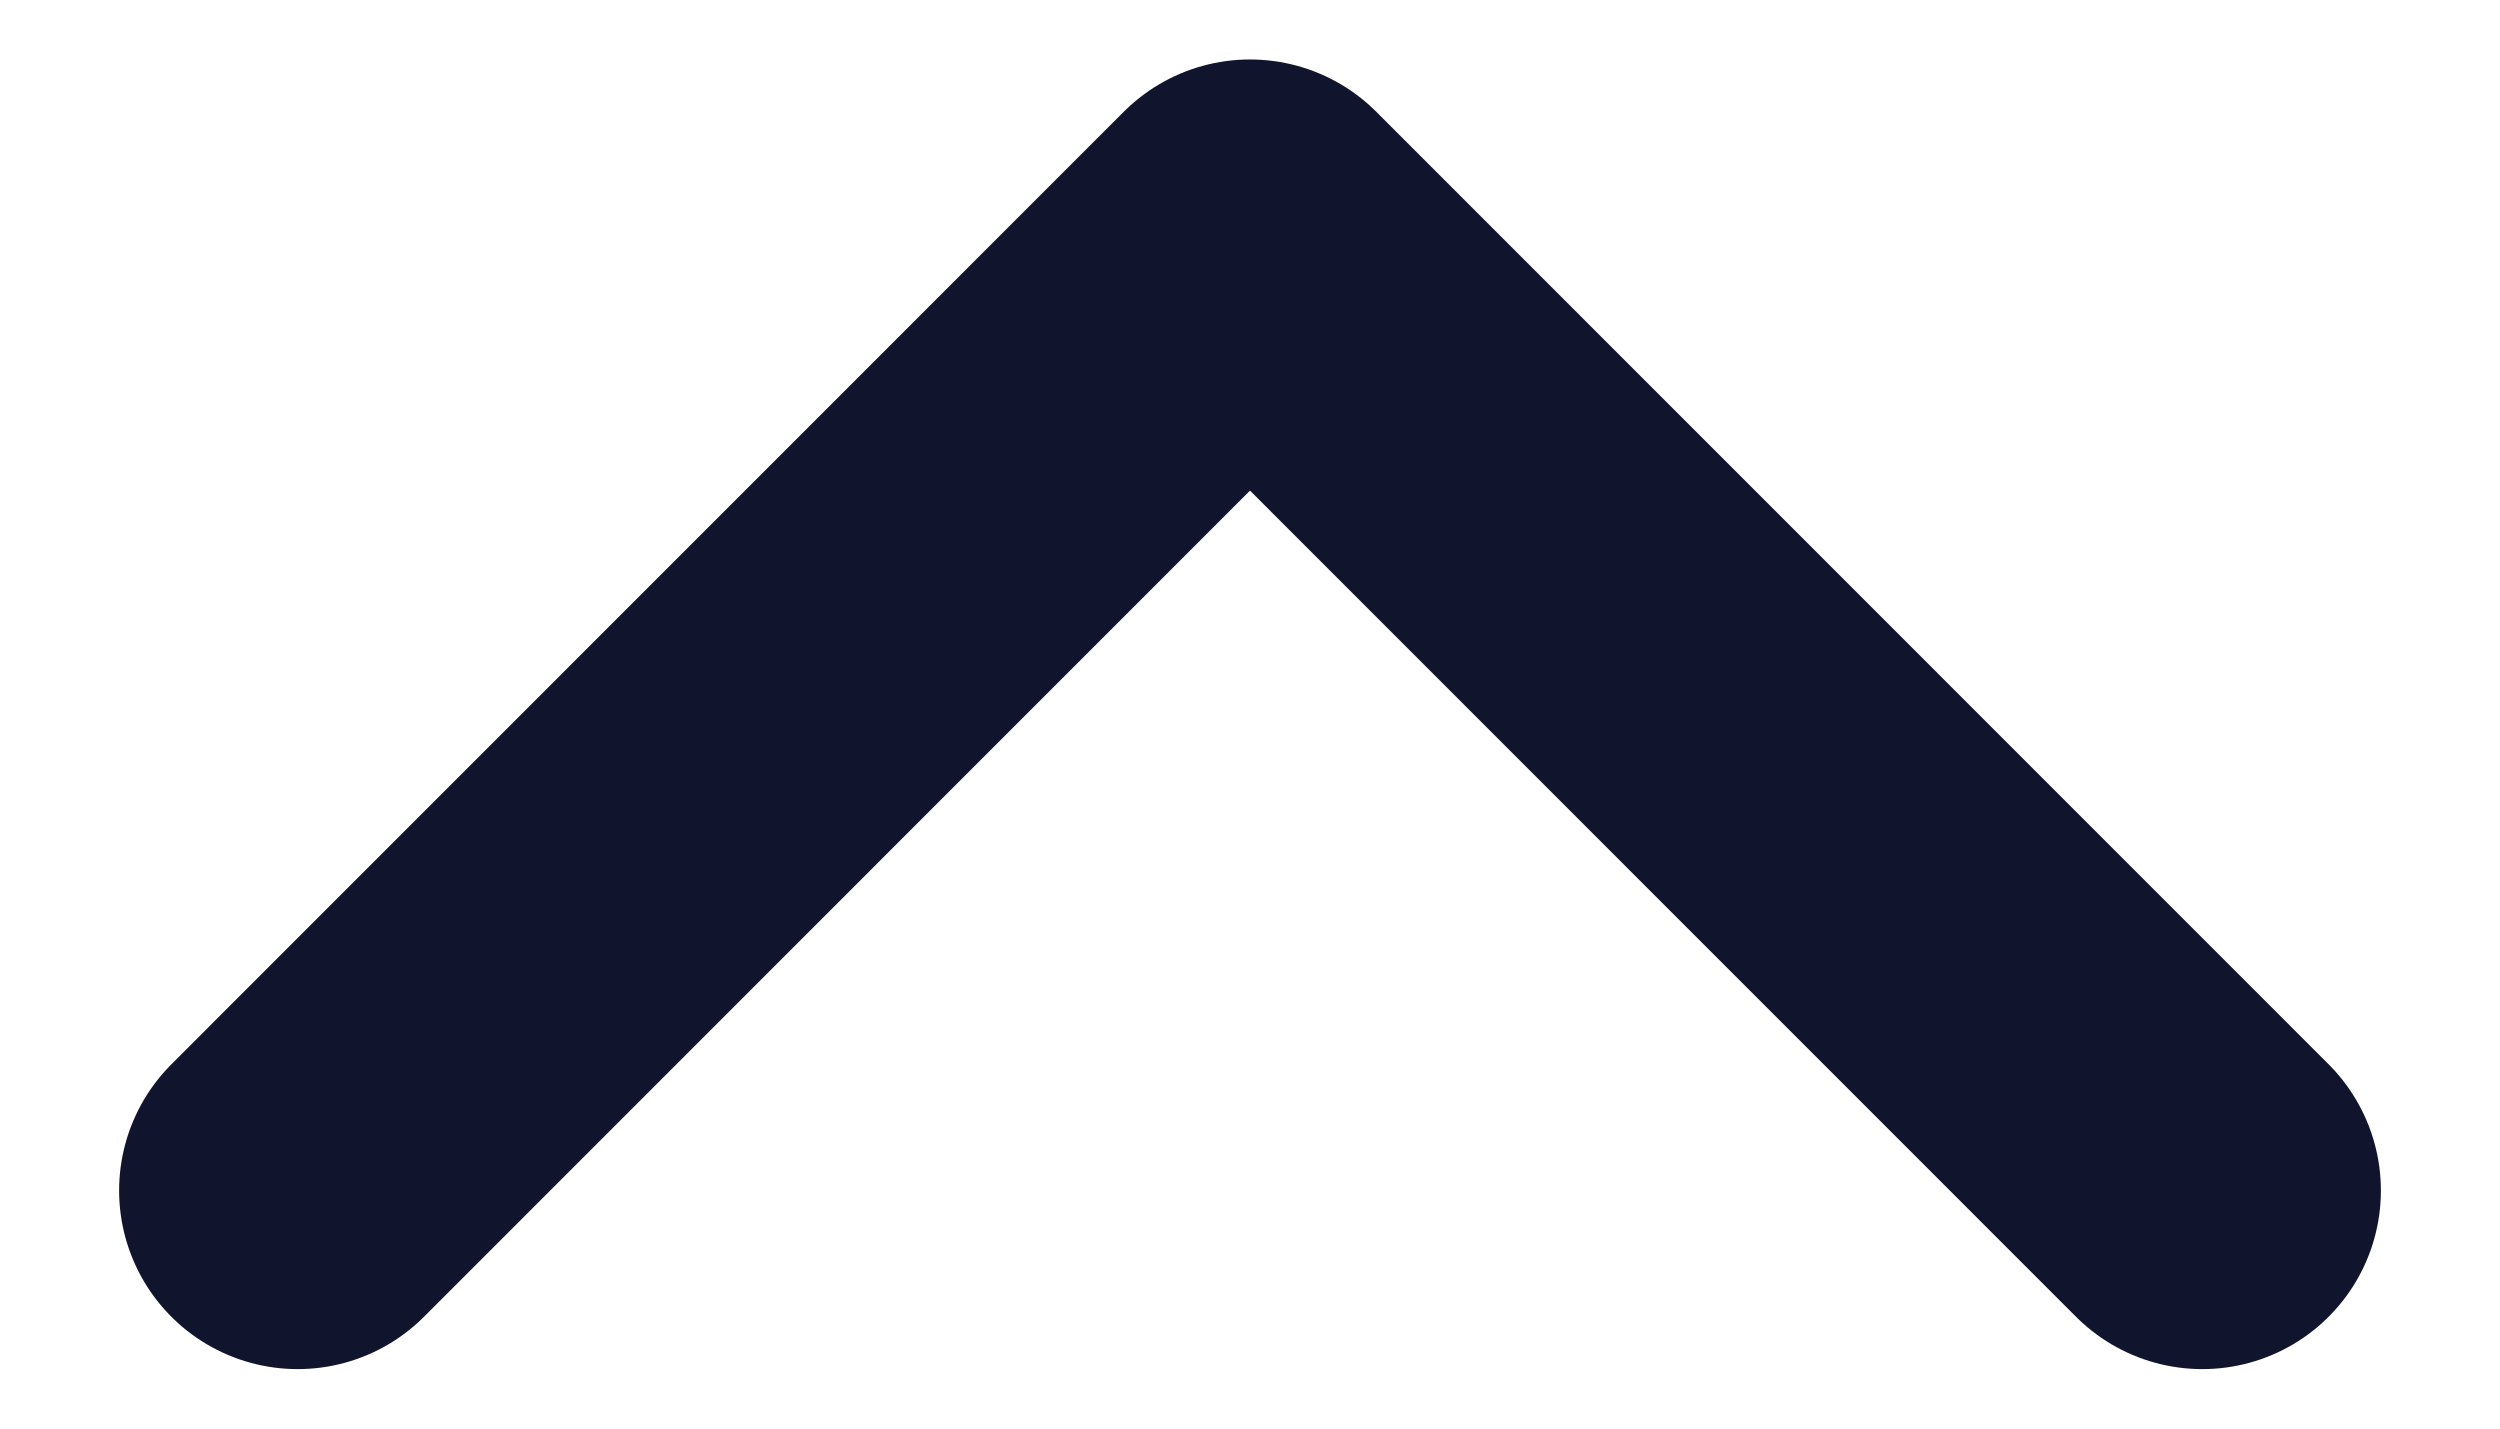
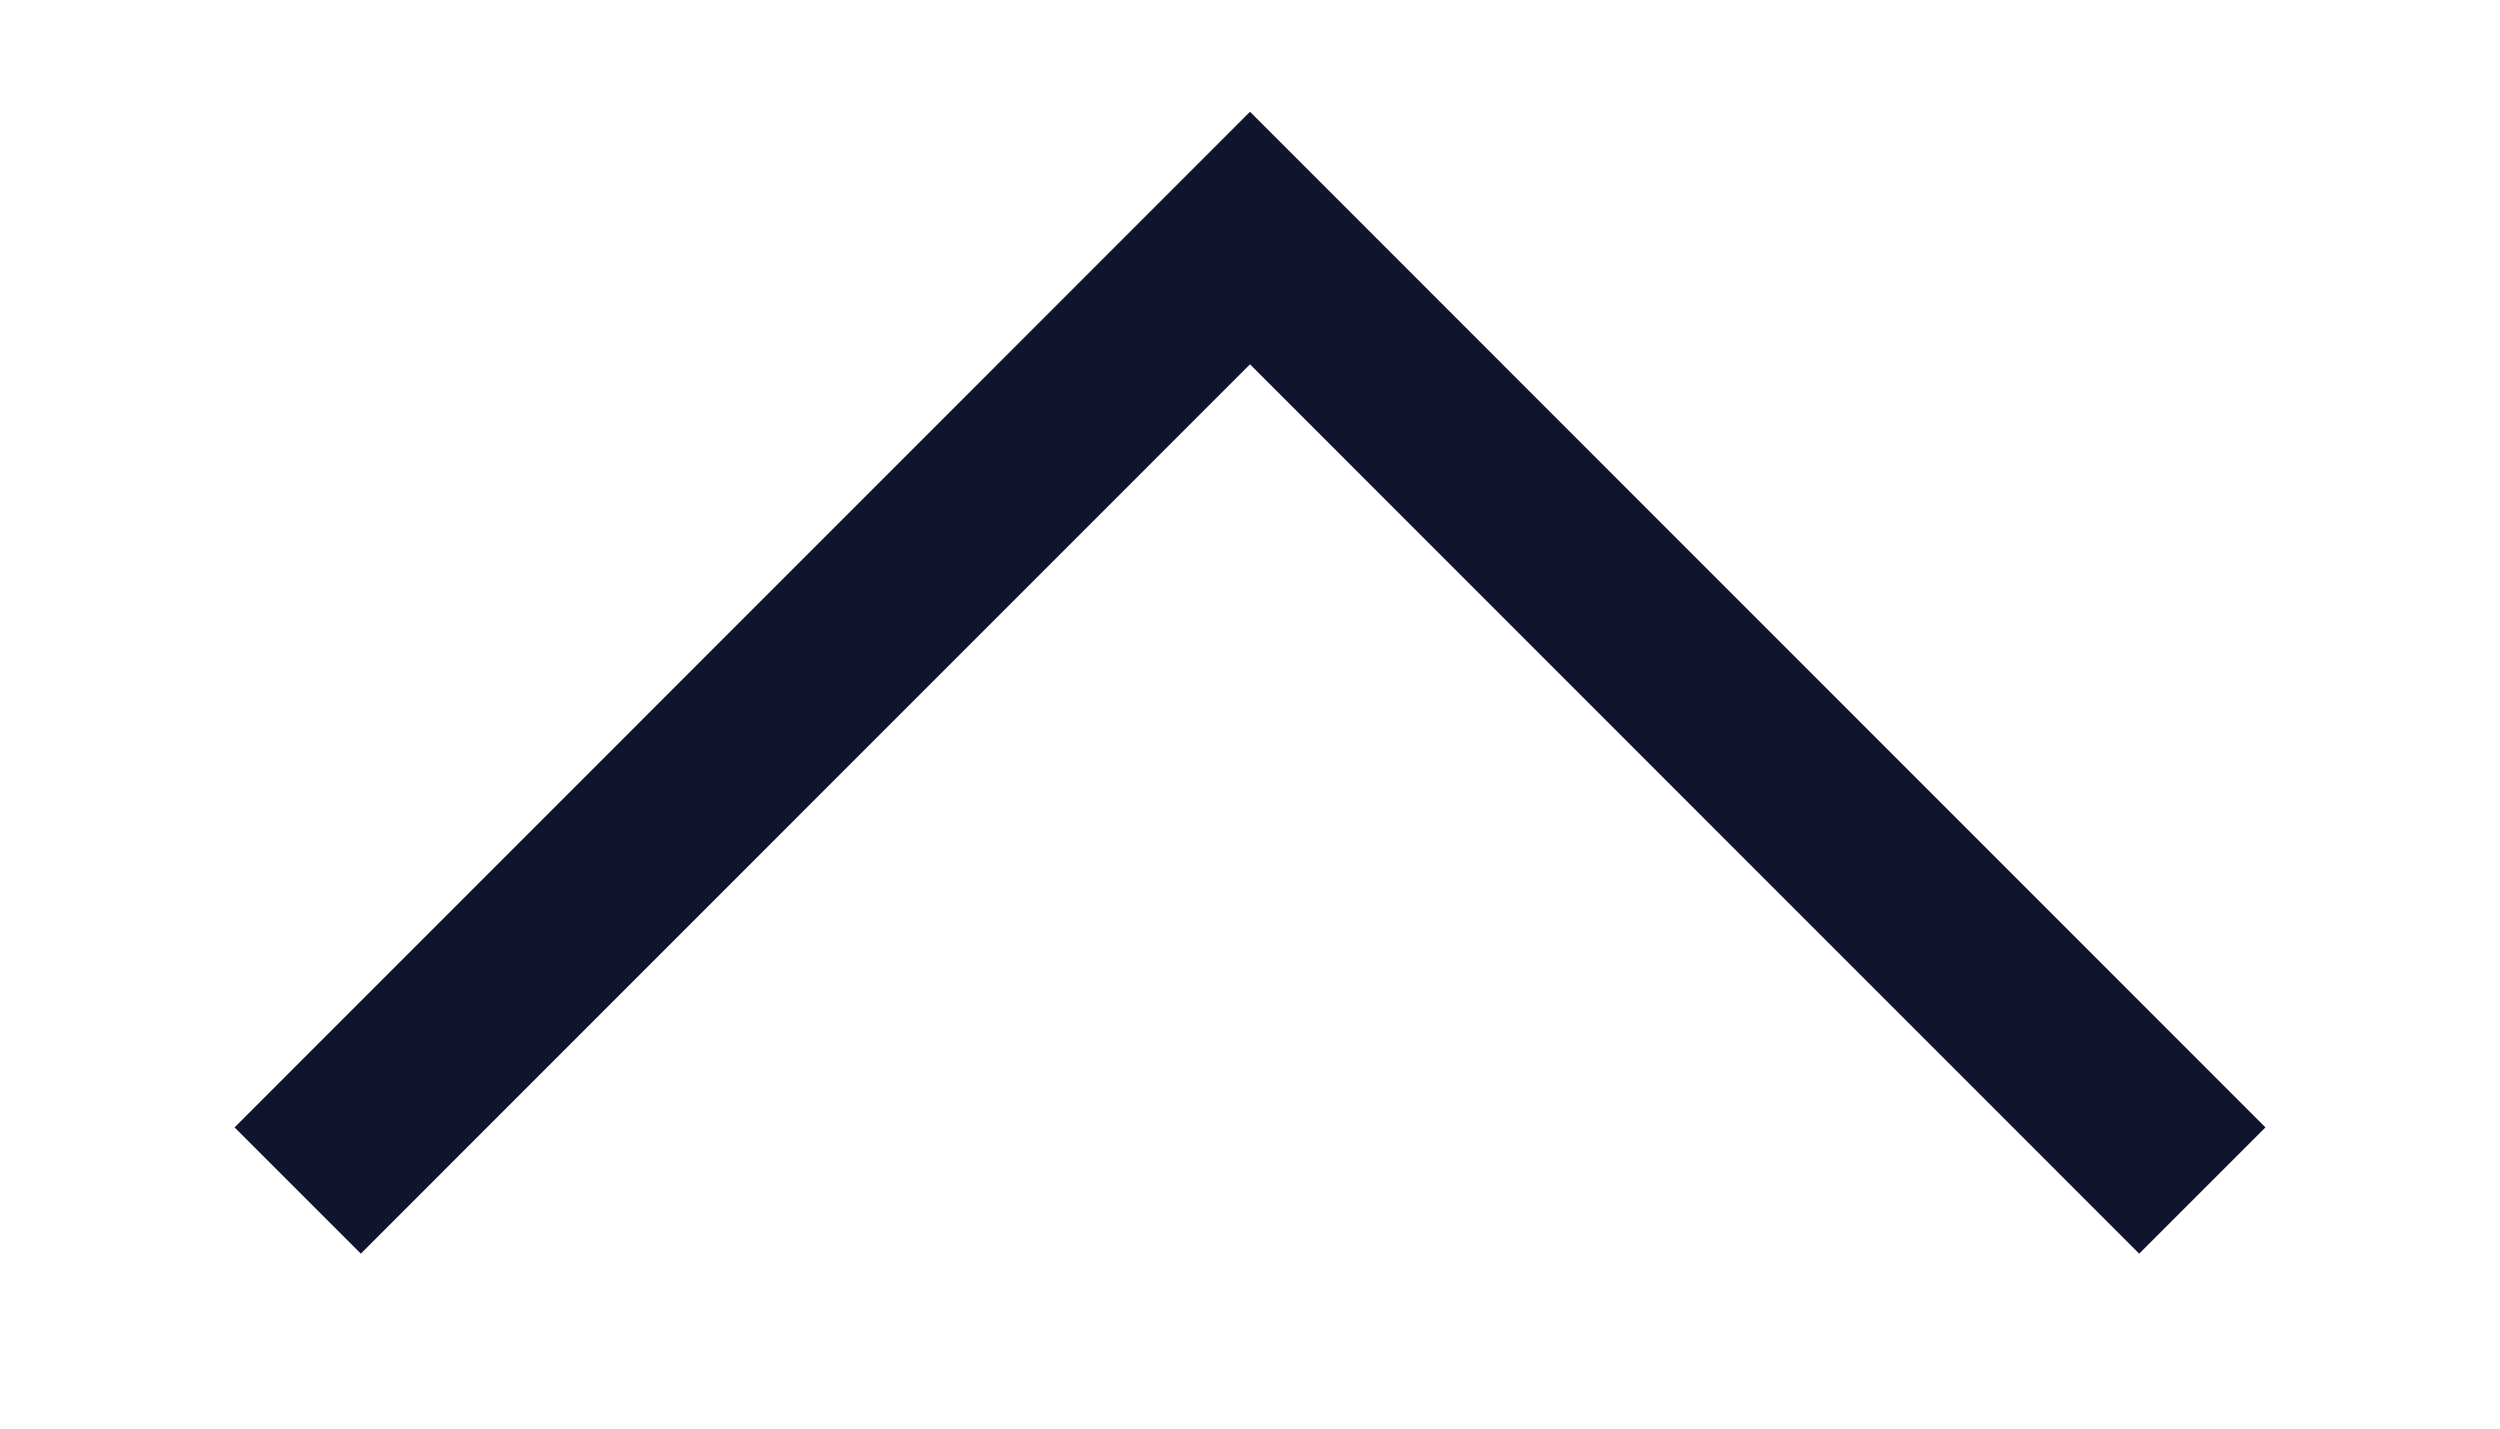
<svg xmlns="http://www.w3.org/2000/svg" width="14" height="8" viewBox="0 0 14 8" fill="none">
  <g id="small-right">
-     <path id="Path" d="M1.667 6.667L7 1.333L12.333 6.667" stroke="#11142D" stroke-width="2" stroke-linecap="round" stroke-linejoin="round" />
+     <path id="Path" d="M1.667 6.667L7 1.333L12.333 6.667" stroke="#11142D" strokeWidth="2" strokeLinecap="round" strokeLinejoin="round" />
  </g>
</svg>
